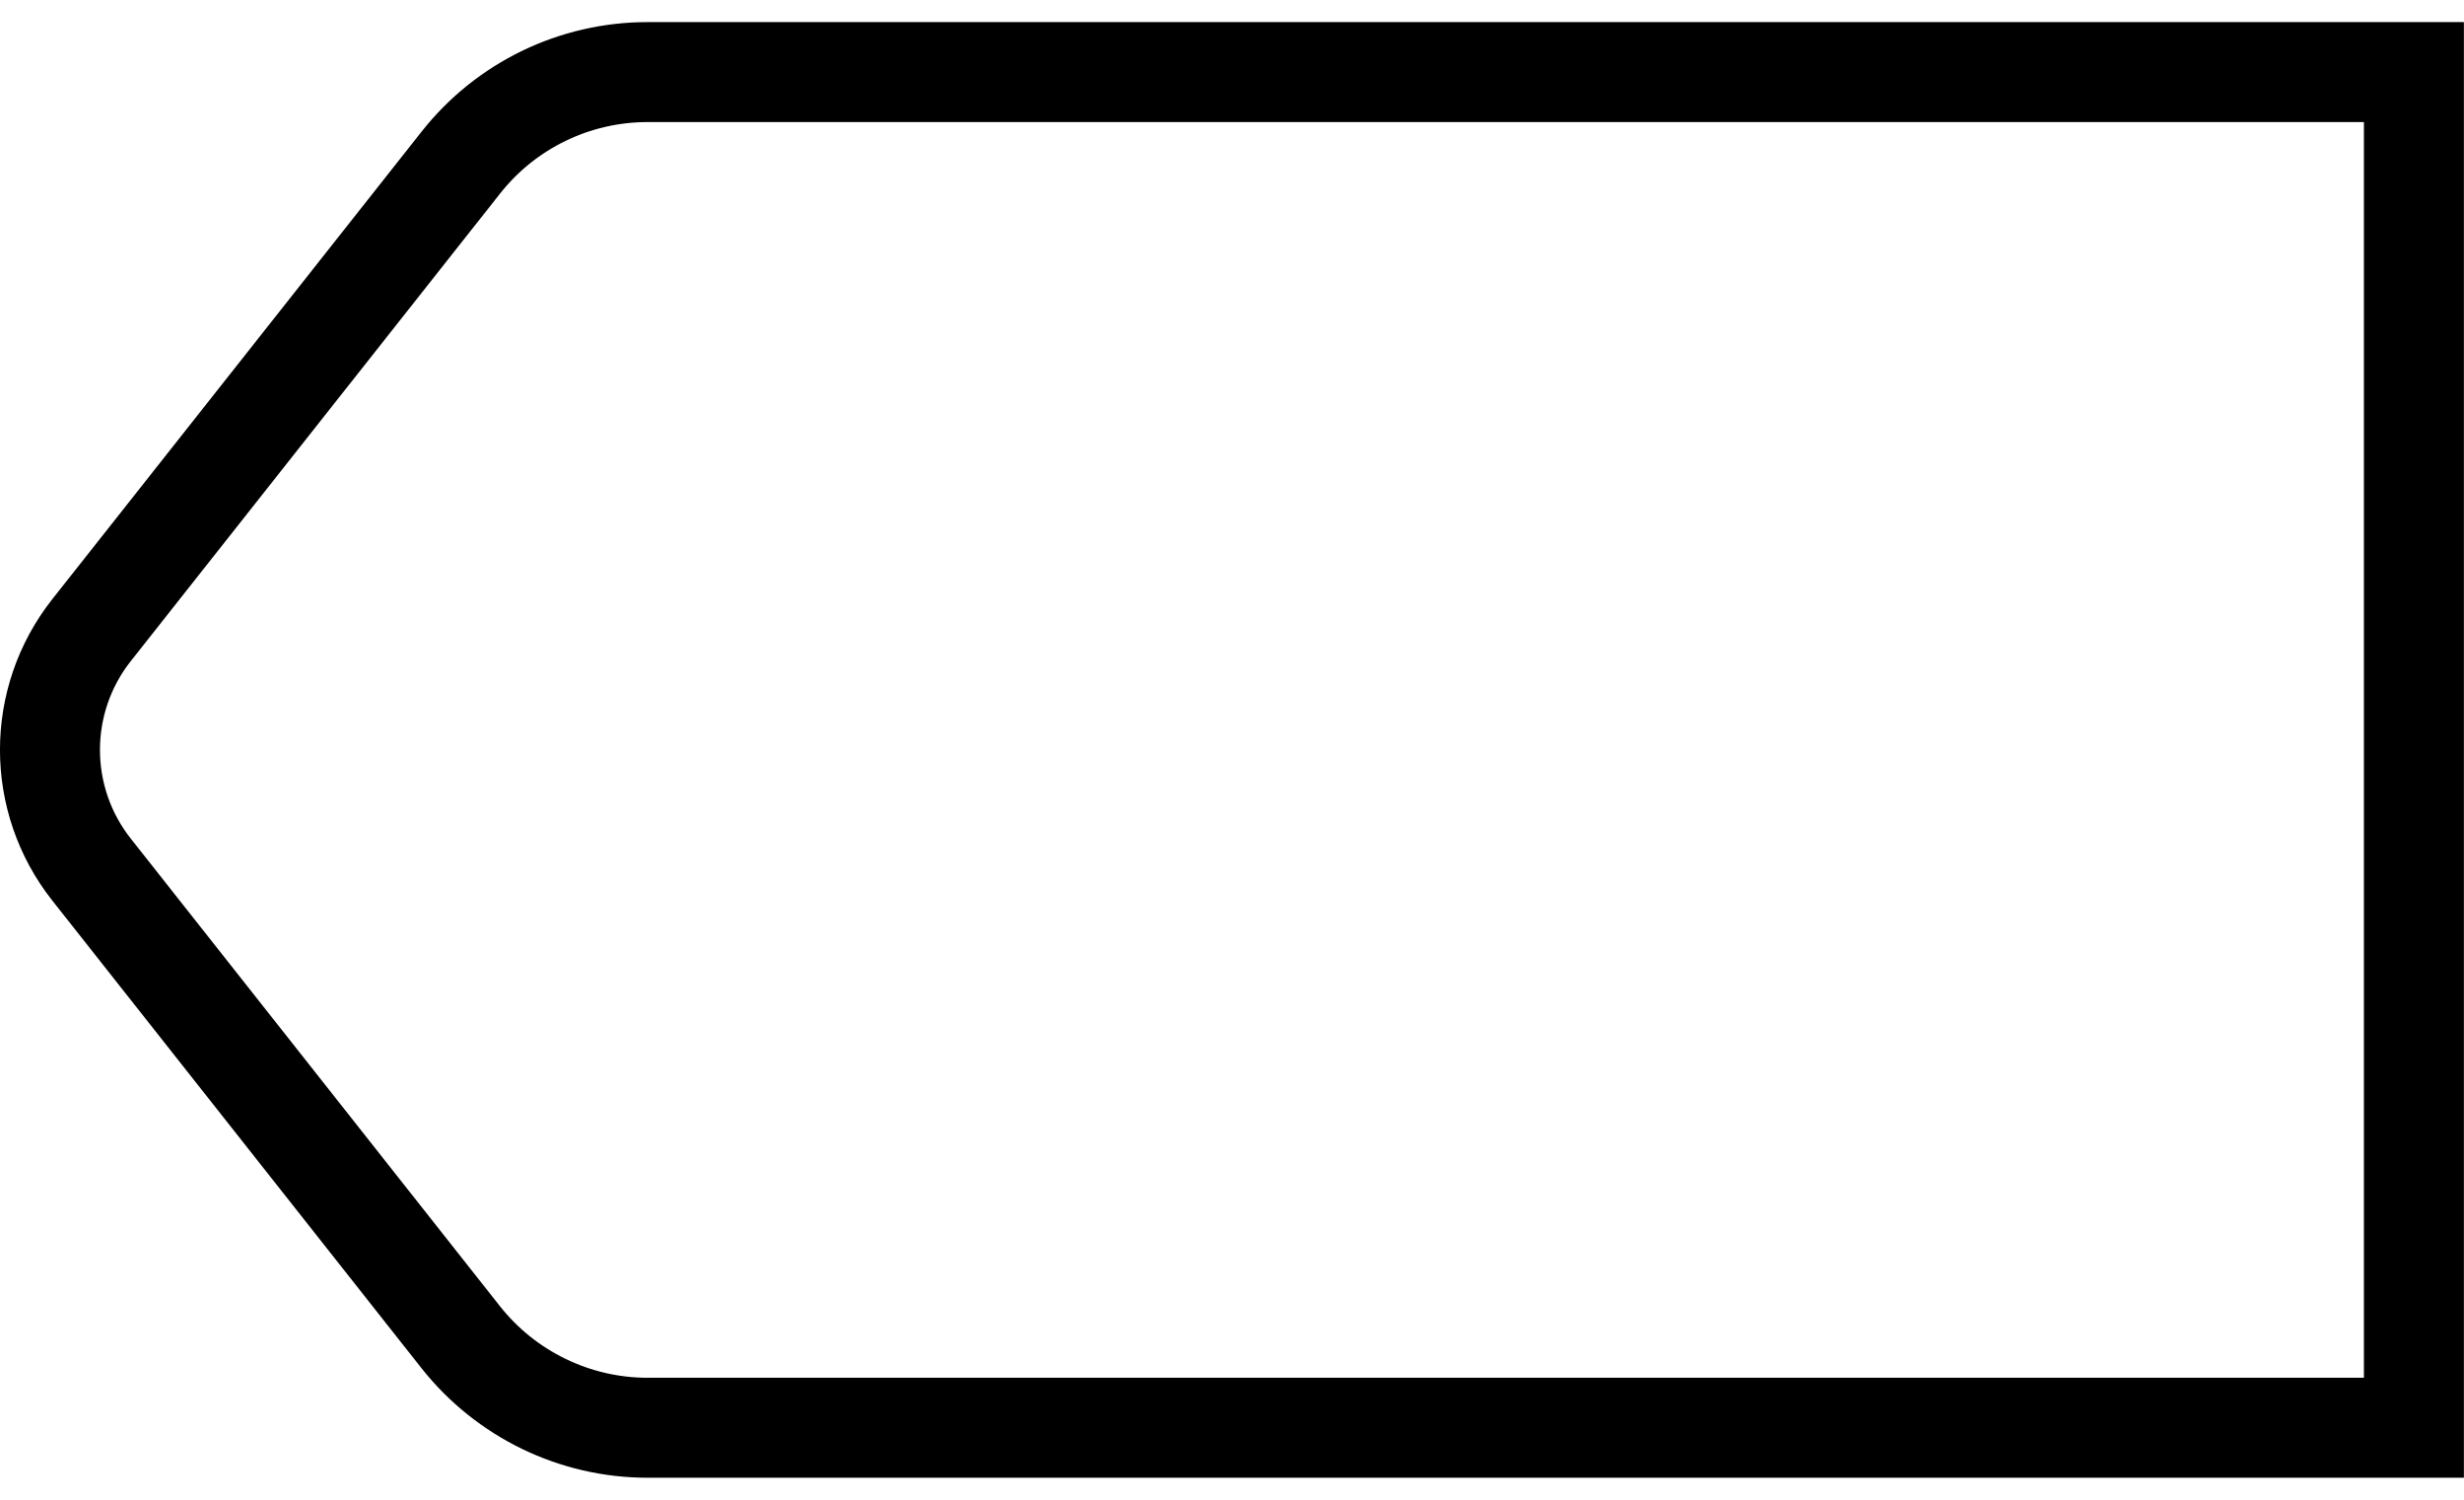
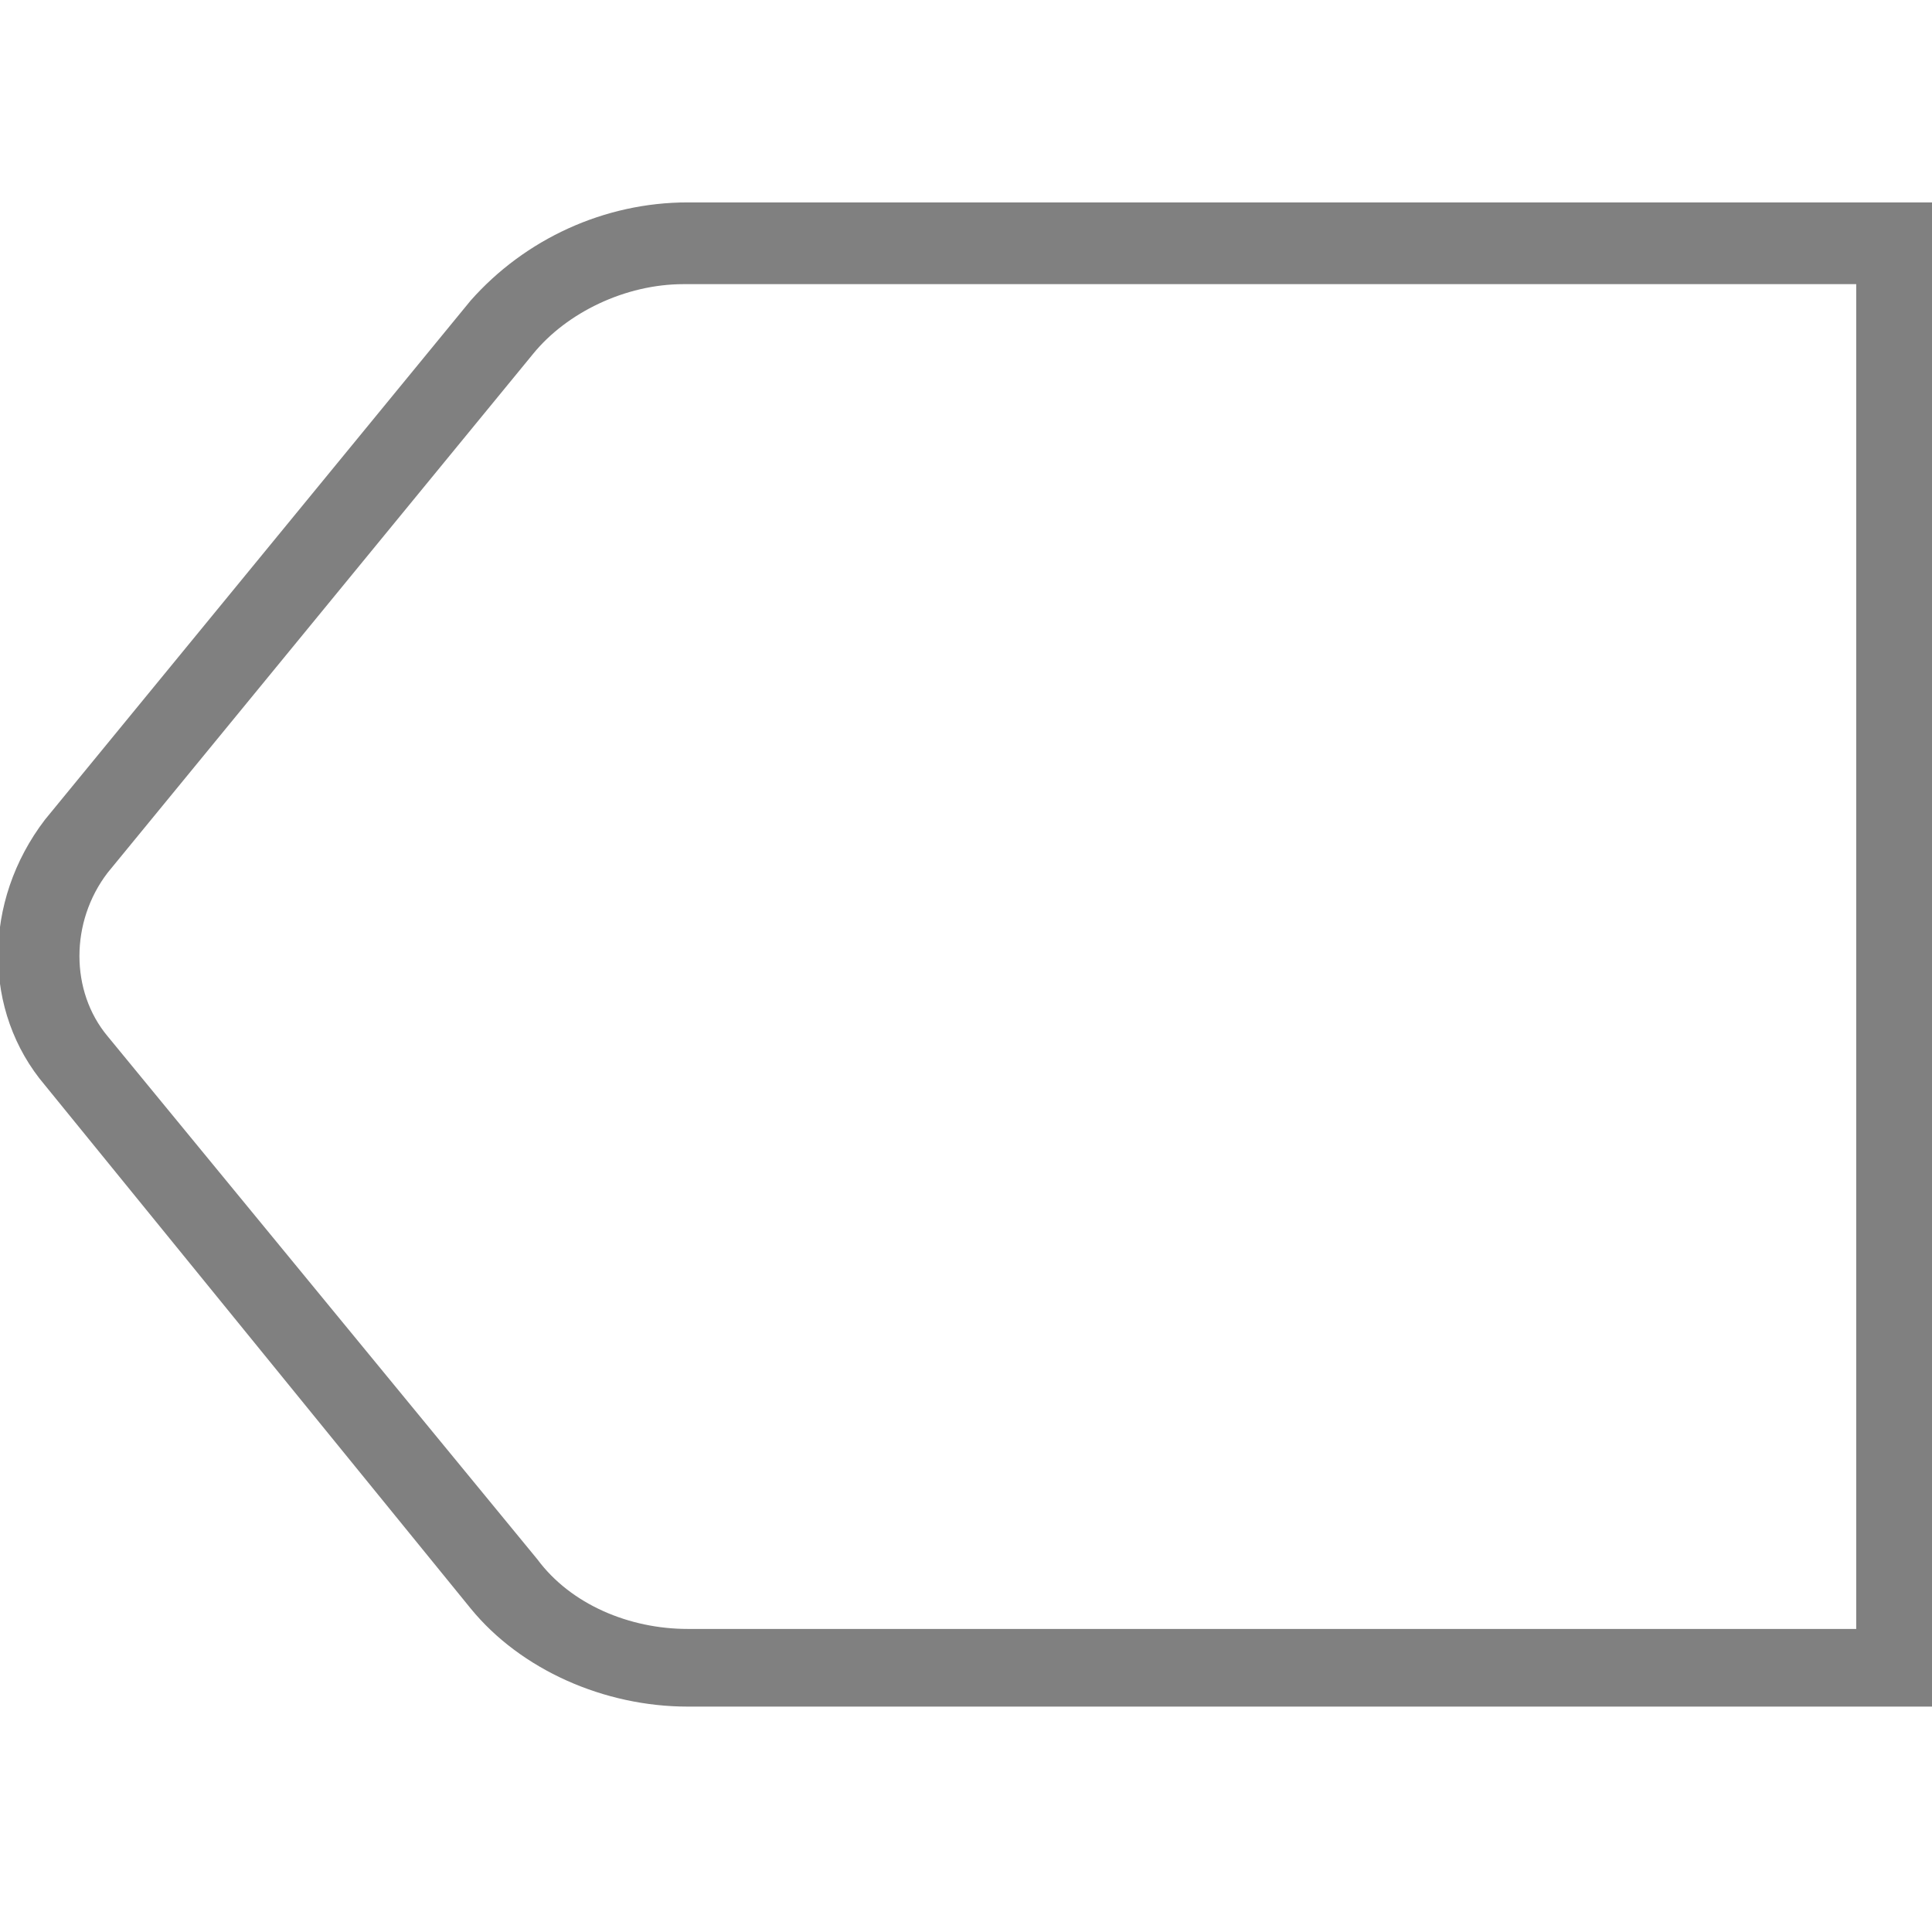
- <svg xmlns="http://www.w3.org/2000/svg" version="1.1" id="Layer_1" x="0px" y="0px" width="24.643px" height="15px" viewBox="0 0 24.643 15" enable-background="new 0 0 24.643 15" xml:space="preserve">
-   <path fill="none" stroke="#000000" stroke-miterlimit="10" d="M24.142,14.28H6.476c-0.728,0-1.416-0.335-1.867-0.904L0.916,8.698  c-0.555-0.702-0.555-1.694,0-2.396l3.693-4.676C5.06,1.054,5.748,0.721,6.476,0.721h17.666V14.28z" />
+ <svg xmlns="http://www.w3.org/2000/svg" id="svg2985" viewBox="0 0 48 48" version="1.1">
+   <g id="layer1">
+     <g id="g3356" transform="matrix(1.036847,0,0,1.015528,-1.888616,-1.673913)">
+       <path id="path3358" fill="#808080" d="m46.3,8.6v32.9h-28c-1.4,0-2.8-0.6-3.6-1.7l-10.3-12.8c-0.9-1.1-0.9-2.8,0-4l10.2-12.7c0.8-1,2.2-1.7,3.6-1.7h28.1m2-2h-30c-2,0-3.9,0.9-5.2,2.4l-10.2,12.7c-1.5,2-1.5,4.7,0,6.5l10.2,12.8c1.2,1.5,3.2,2.4,5.2,2.4h30v-36.8z" />
+     </g>
+   </g>
</svg>
